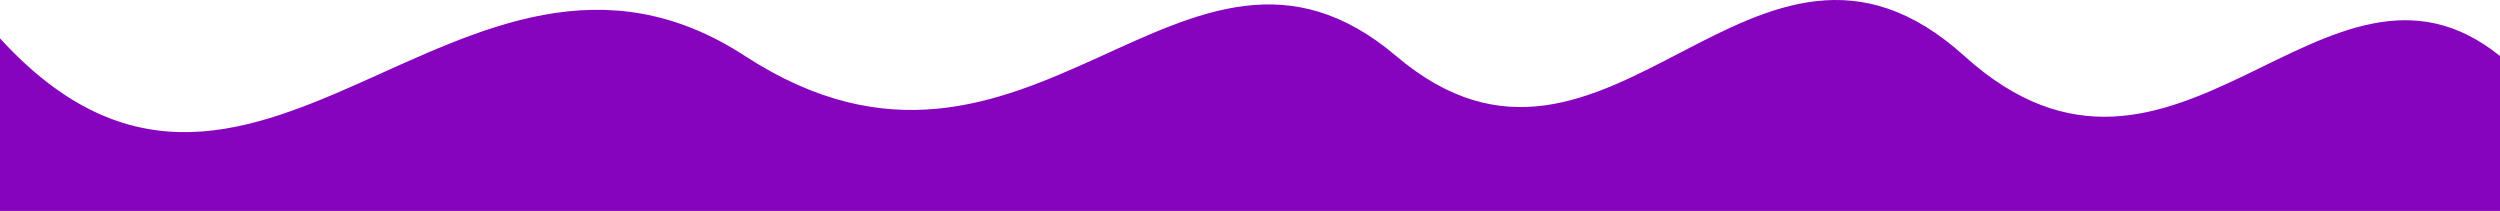
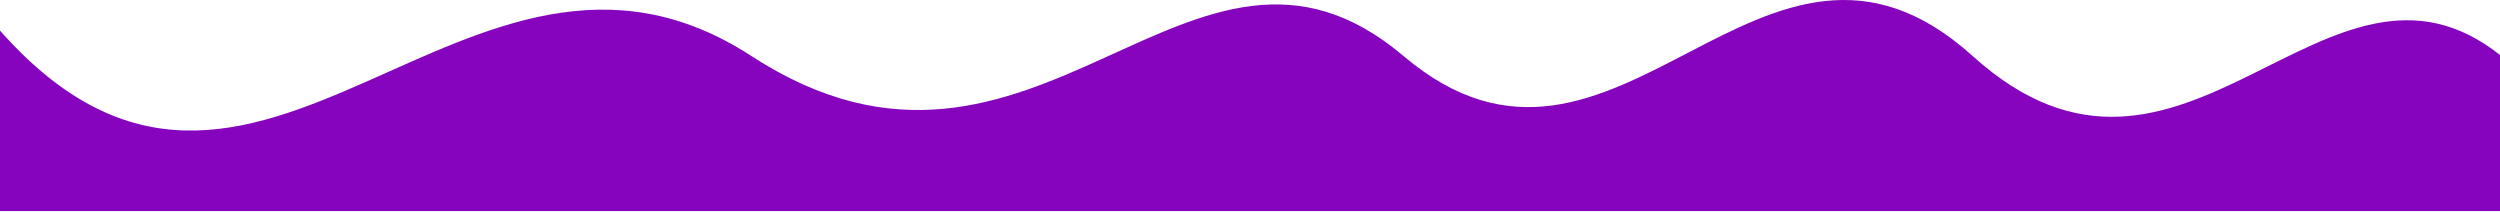
- <svg xmlns="http://www.w3.org/2000/svg" width="1920" height="162" viewBox="0 0 1920 162" fill="none">
-   <path d="M-4 25C192.408 246.906 353.743 -99.169 572.198 43.013C790.652 185.195 908.898 -95.531 1072.24 43.013C1235.58 181.557 1346.81 -103.149 1508.64 43.013C1670.48 189.175 1786.22 -64.686 1920 43.013V162H-4V25Z" fill="#8704BF" />
+ <svg xmlns="http://www.w3.org/2000/svg" width="1919" height="162" viewBox="0 0 1919 162" fill="none">
+   <path d="M0 23.5C196.613 245.406 358.117 -99.169 576.798 43.013C795.48 185.195 913.849 -95.531 1077.36 43.013C1240.87 181.557 1352.22 -103.149 1514.22 43.013C1676.23 189.175 1786.08 -64.686 1920 43.013V162H0V23.5Z" fill="#8704BF" />
</svg>
